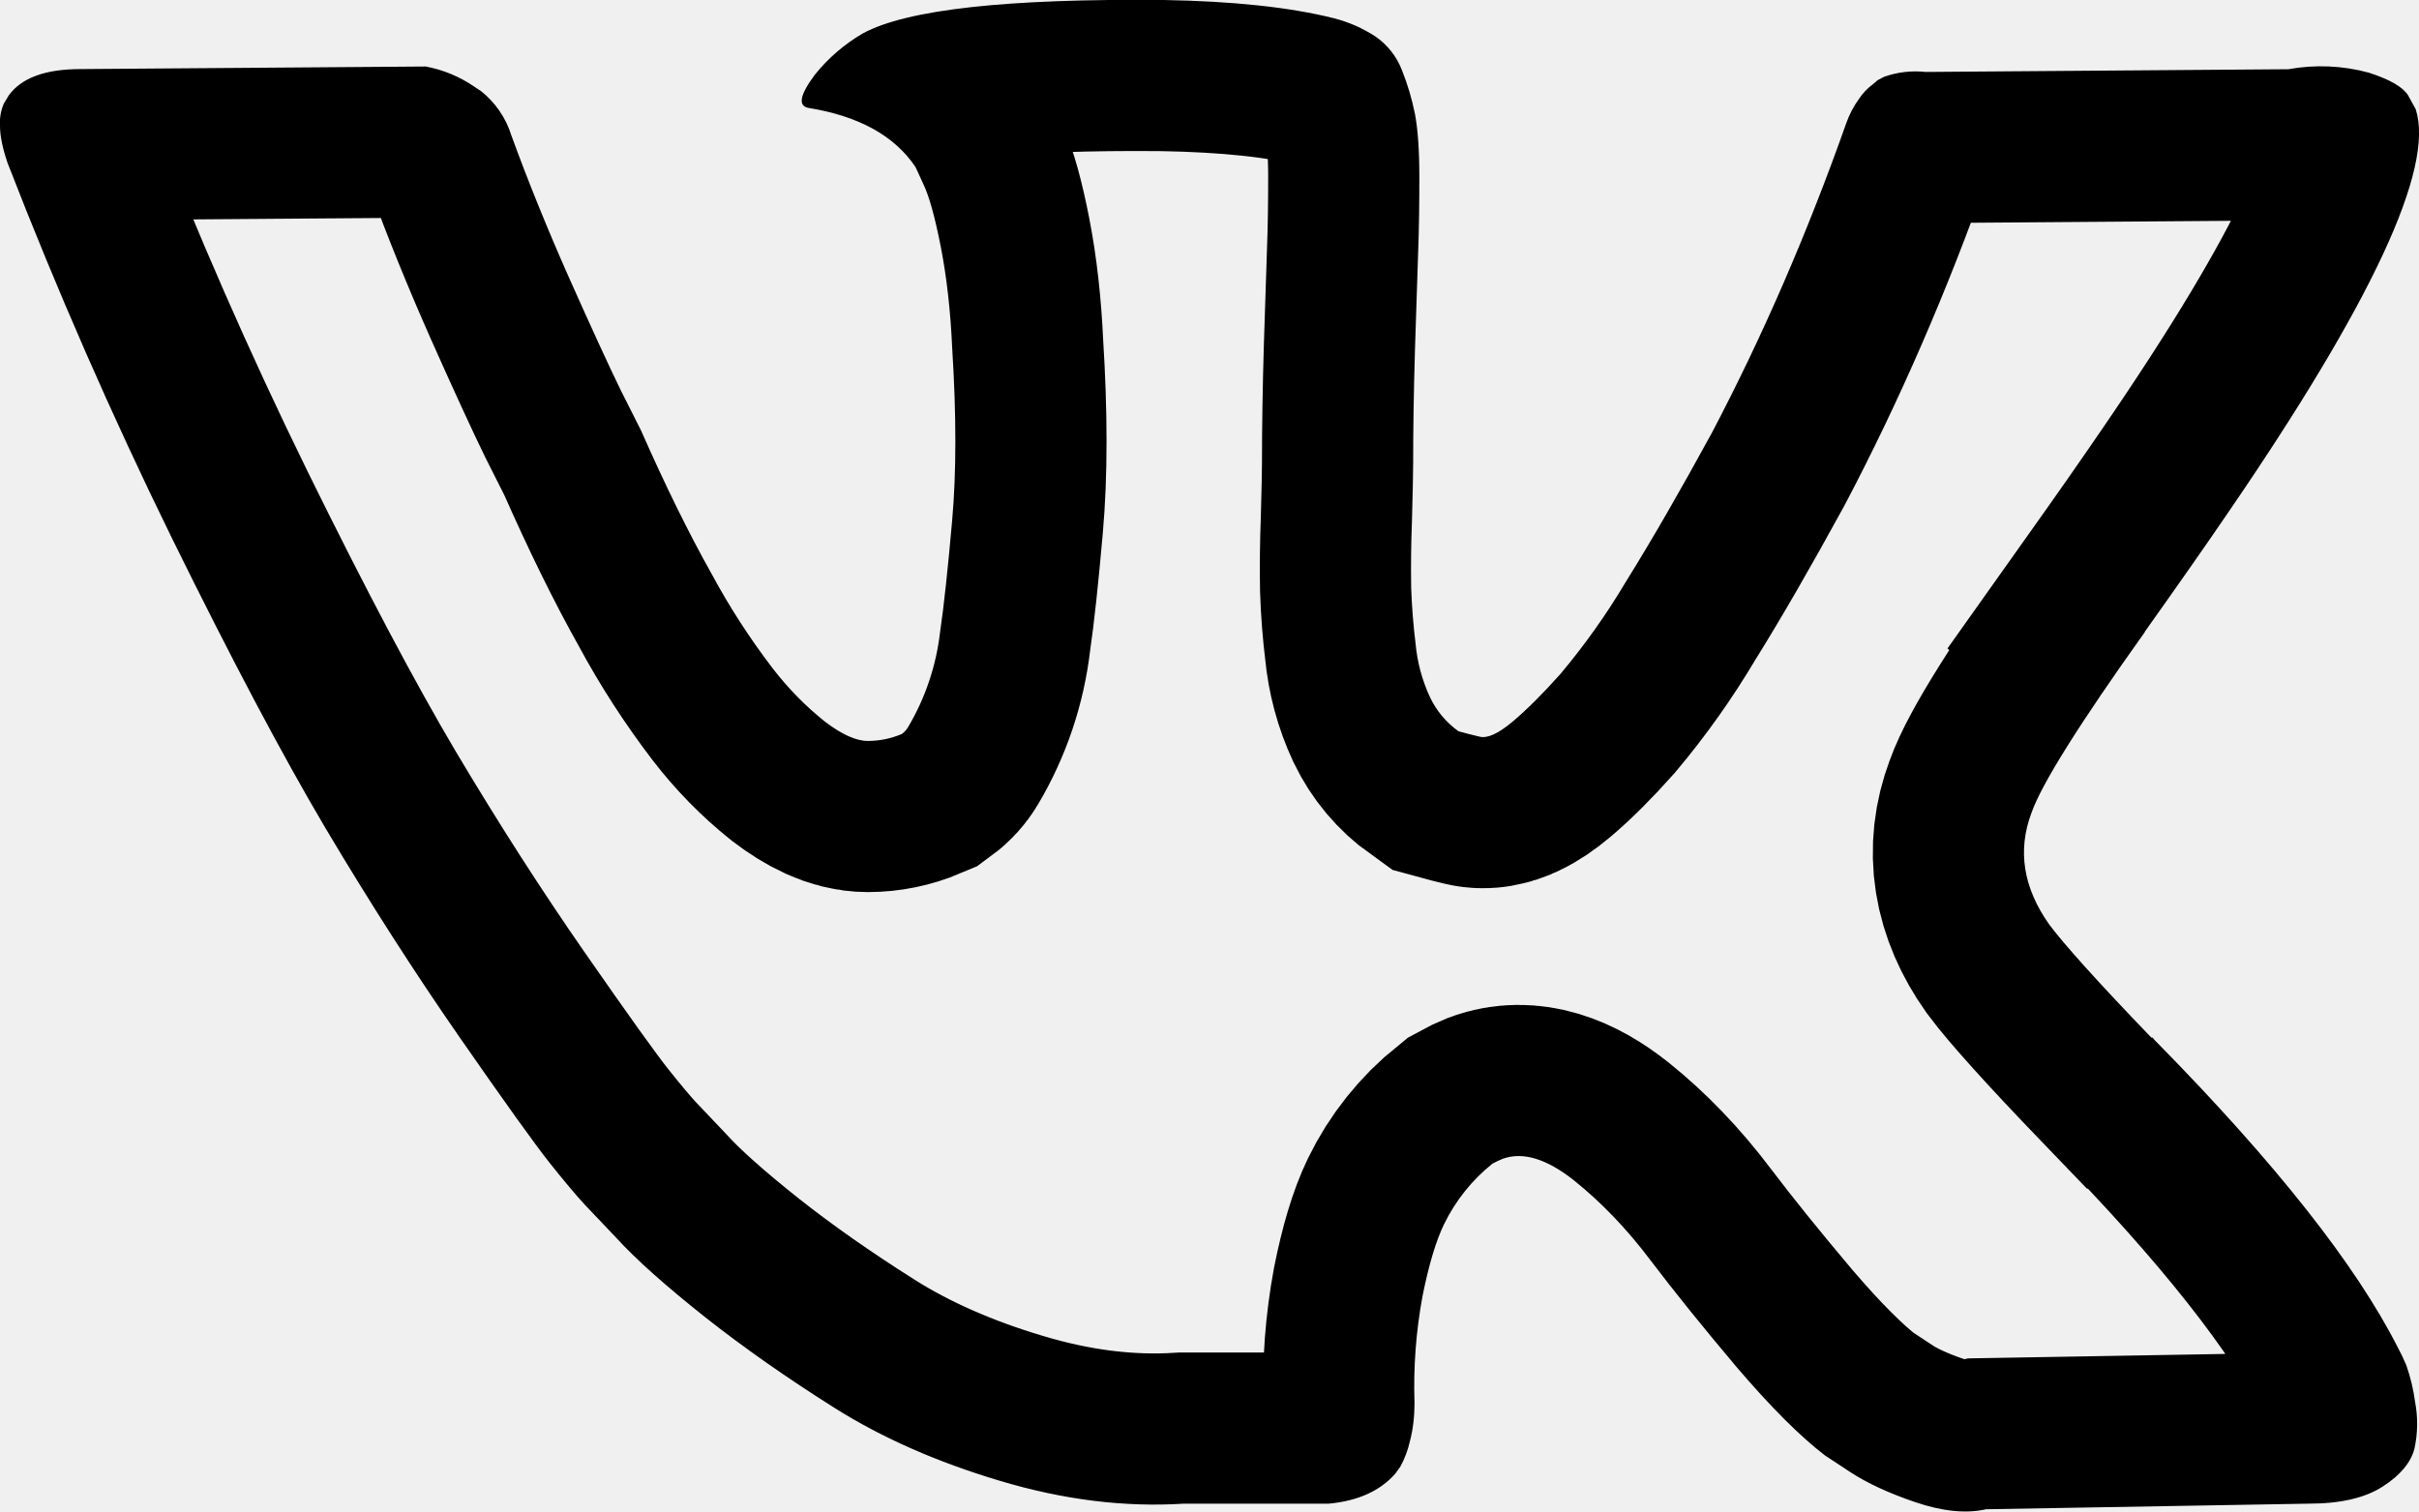
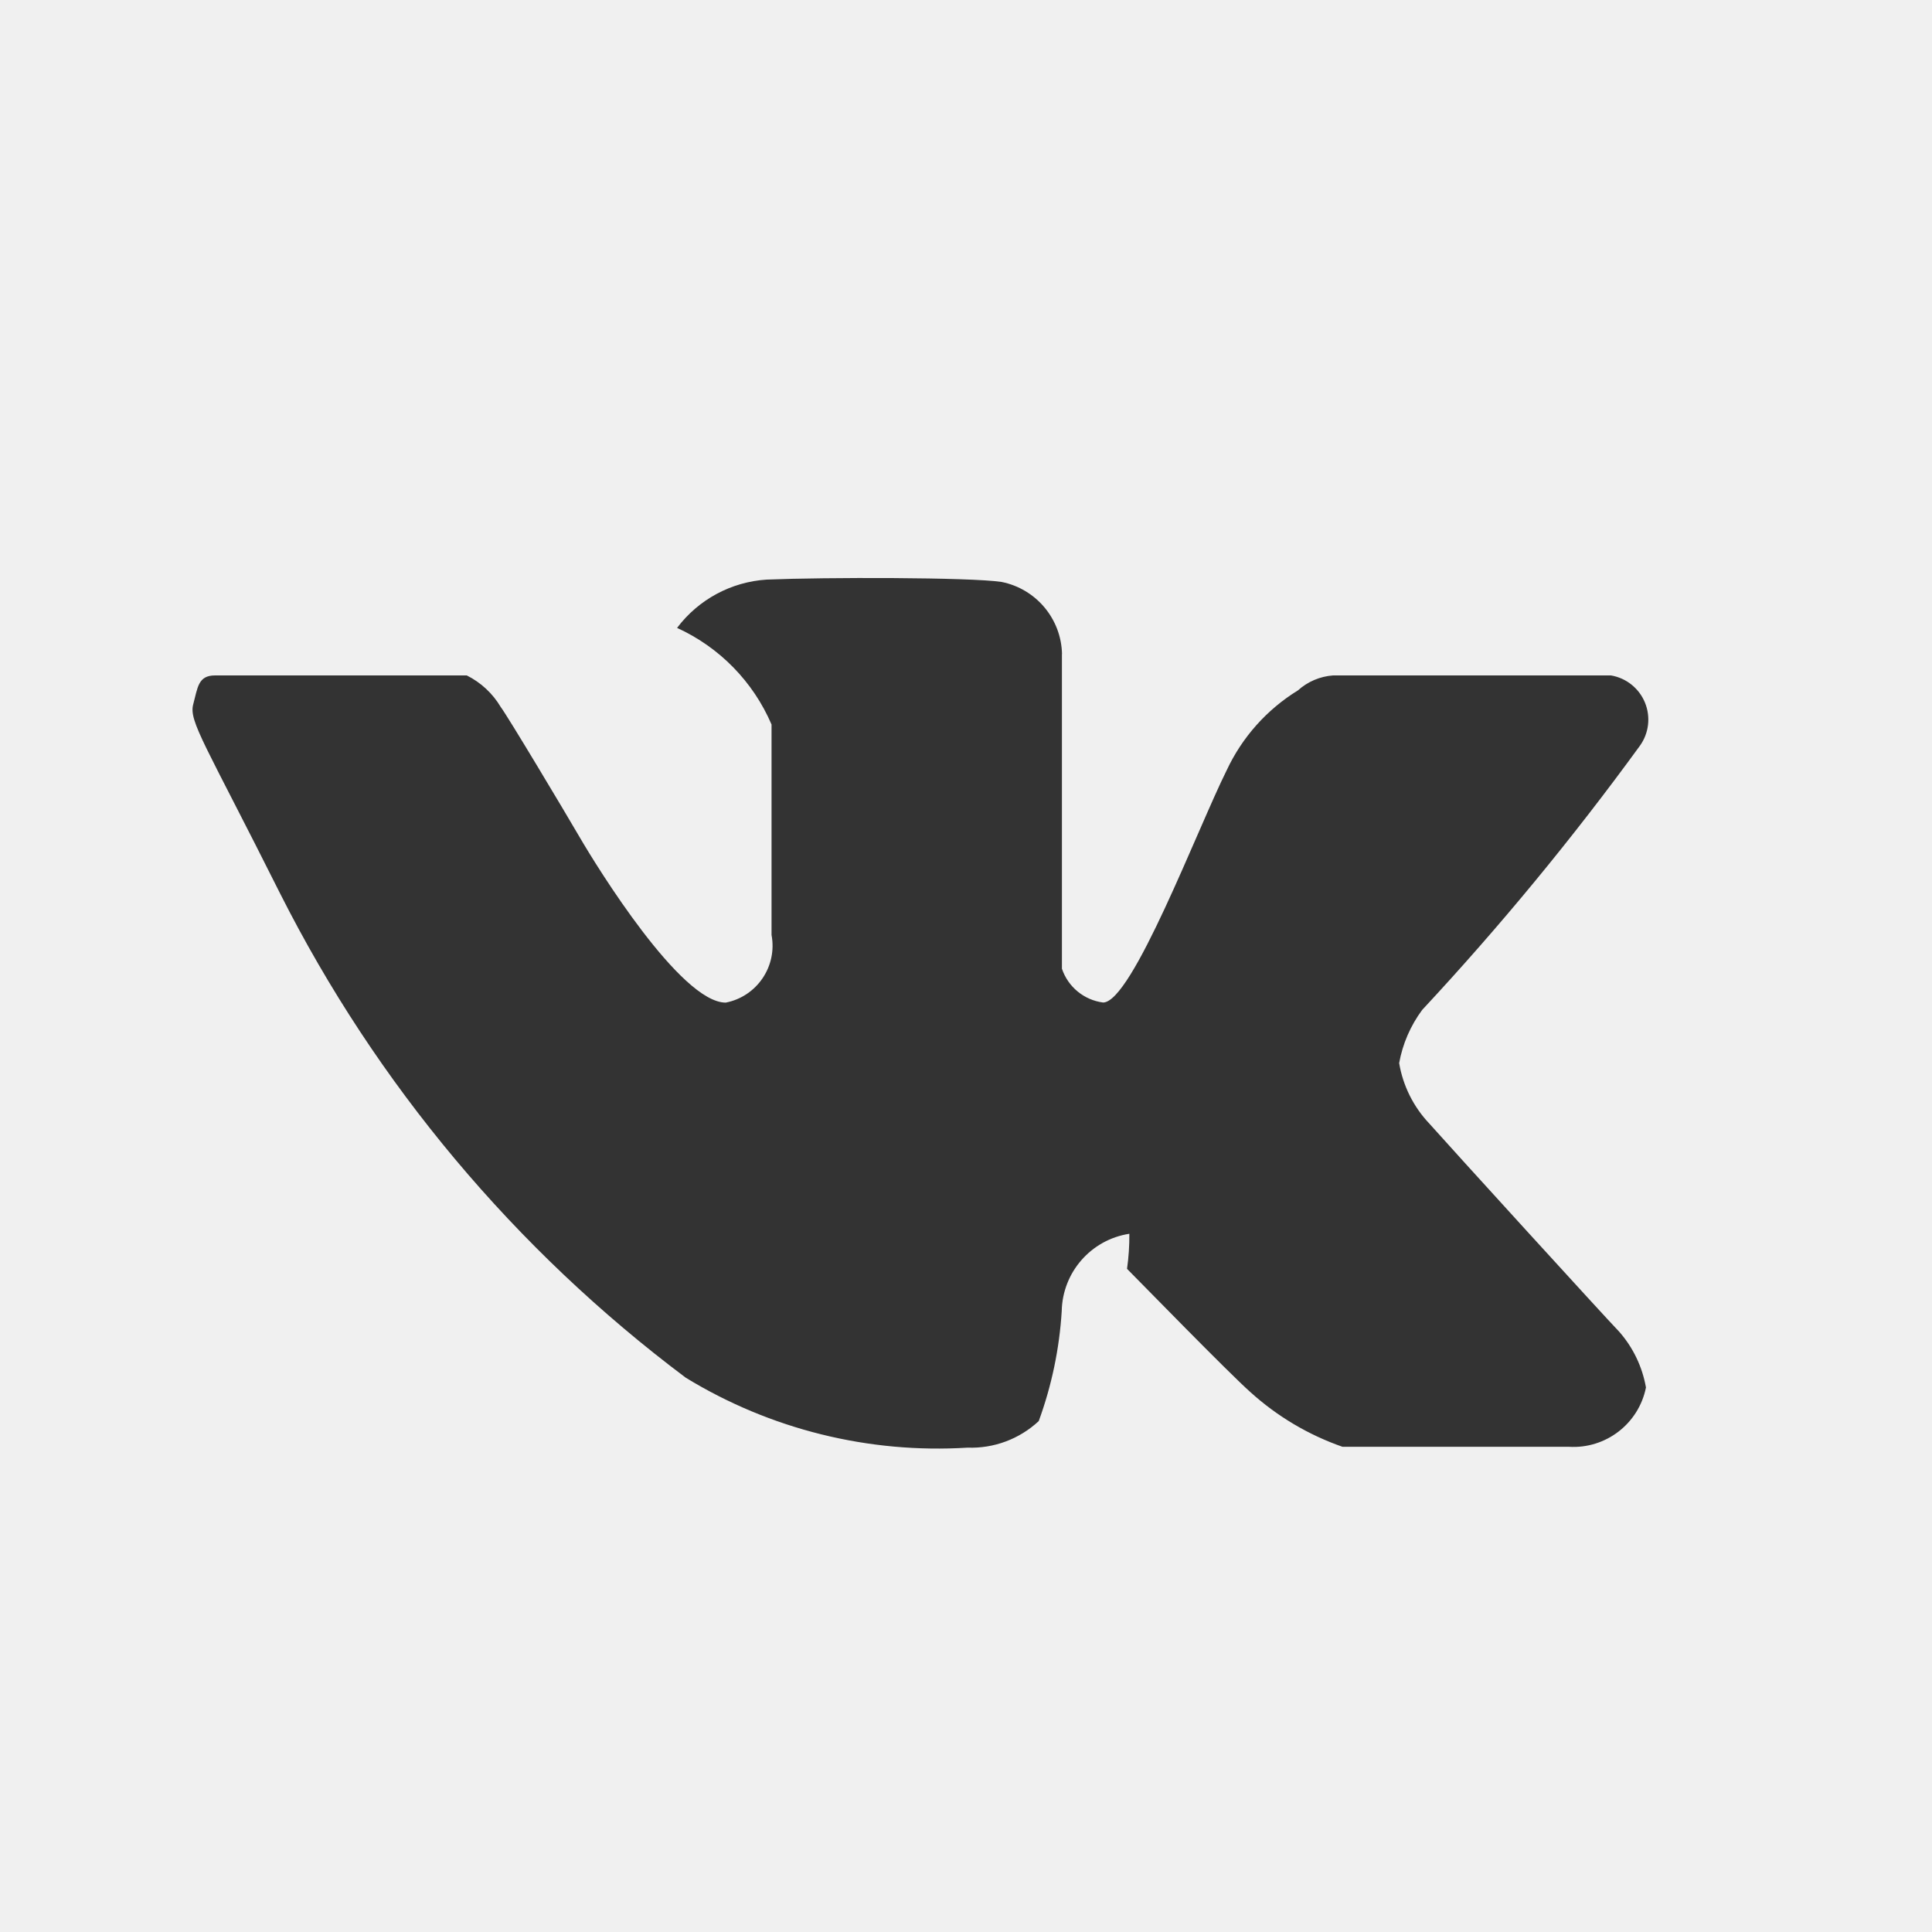
- <svg xmlns="http://www.w3.org/2000/svg" width="16" height="10" fill="none">
-   <mask id="a" fill="#fff">
-     <path d="M14.186 4.18c.228-.321.409-.58.542-.775.96-1.4 1.377-2.293 1.25-2.683l-.05-.091c-.034-.055-.12-.105-.259-.15a1.205 1.205 0 00-.533-.023l-2.399.018a.624.624 0 00-.275.032L12.42.53l-.033.028a.384.384 0 00-.091.096.636.636 0 00-.084.16c-.26.736-.558 1.42-.891 2.053-.206.377-.394.704-.566.98a4.597 4.597 0 01-.434.612c-.116.13-.222.236-.316.315-.095.08-.167.112-.217.1a3.864 3.864 0 01-.141-.036.585.585 0 01-.188-.224 1.074 1.074 0 01-.096-.356 4.196 4.196 0 01-.029-.37 7.992 7.992 0 01.005-.437c.005-.189.008-.317.008-.384 0-.23.004-.482.012-.752l.021-.644c.006-.158.008-.325.008-.502 0-.176-.01-.314-.029-.415a1.66 1.66 0 00-.087-.292A.48.48 0 009.1.243.918.918 0 008.82.12C8.528.047 8.153.008 7.698 0 6.664-.01 6 .062 5.707.221a1.147 1.147 0 00-.317.273c-.1.134-.114.207-.042.22.333.054.57.185.708.392l.05.109c.039.08.078.22.117.42.039.2.064.423.075.666.028.444.028.824 0 1.14-.028.317-.054.564-.08.74a1.588 1.588 0 01-.212.63.154.154 0 01-.041.045.577.577 0 01-.225.046c-.078 0-.172-.043-.284-.128a2.053 2.053 0 01-.345-.352 4.69 4.69 0 01-.404-.625c-.15-.267-.306-.584-.467-.949l-.133-.264c-.083-.17-.197-.419-.342-.744-.144-.325-.272-.64-.383-.945a.602.602 0 00-.2-.292L3.141.576A.838.838 0 002.816.44L.533.457C.3.457.142.515.058.631L.025.686A.318.318 0 000 .832c0 .067.017.149.05.246A31.46 31.46 0 001.137 3.56c.392.797.732 1.44 1.02 1.926.29.487.584.946.884 1.378.3.432.498.708.595.83.097.122.174.213.23.274l.208.219c.133.146.329.32.587.525.258.204.544.404.858.602.314.198.679.359 1.095.483.417.125.822.176 1.217.151h.958c.194-.018.341-.085.441-.2l.033-.046a.653.653 0 00.063-.169c.02-.076.03-.16.03-.25a3.28 3.28 0 01.053-.708c.042-.21.09-.368.142-.475a1.167 1.167 0 01.32-.401.643.643 0 01.067-.032c.133-.049.29-.002.471.141.18.144.35.32.508.53.159.21.349.445.57.707.223.261.417.456.584.584l.167.11c.11.072.255.14.433.2s.333.076.466.046l2.133-.037c.21 0 .375-.038.491-.114.117-.075.186-.16.209-.25a.775.775 0 00.004-.31 1.22 1.22 0 00-.058-.242 1.247 1.247 0 00-.055-.115c-.277-.547-.808-1.22-1.59-2.016l-.018-.018-.008-.01-.008-.009h-.008c-.356-.37-.58-.62-.675-.748-.172-.243-.211-.49-.117-.739.067-.19.316-.588.75-1.196z" />
-   </mask>
-   <path d="M14.186 4.18c.228-.321.409-.58.542-.775.96-1.4 1.377-2.293 1.25-2.683l-.05-.091c-.034-.055-.12-.105-.259-.15a1.205 1.205 0 00-.533-.023l-2.399.018a.624.624 0 00-.275.032L12.42.53l-.033.028a.384.384 0 00-.091.096.636.636 0 00-.084.16c-.26.736-.558 1.42-.891 2.053-.206.377-.394.704-.566.98a4.597 4.597 0 01-.434.612c-.116.13-.222.236-.316.315-.095.08-.167.112-.217.1a3.864 3.864 0 01-.141-.036.585.585 0 01-.188-.224 1.074 1.074 0 01-.096-.356 4.196 4.196 0 01-.029-.37 7.992 7.992 0 01.005-.437c.005-.189.008-.317.008-.384 0-.23.004-.482.012-.752l.021-.644c.006-.158.008-.325.008-.502 0-.176-.01-.314-.029-.415a1.66 1.66 0 00-.087-.292A.48.48 0 009.1.243.918.918 0 008.82.12C8.528.047 8.153.008 7.698 0 6.664-.01 6 .062 5.707.221a1.147 1.147 0 00-.317.273c-.1.134-.114.207-.042.22.333.054.57.185.708.392l.05.109c.039.08.078.22.117.42.039.2.064.423.075.666.028.444.028.824 0 1.14-.028.317-.054.564-.08.74a1.588 1.588 0 01-.212.63.154.154 0 01-.041.045.577.577 0 01-.225.046c-.078 0-.172-.043-.284-.128a2.053 2.053 0 01-.345-.352 4.69 4.69 0 01-.404-.625c-.15-.267-.306-.584-.467-.949l-.133-.264c-.083-.17-.197-.419-.342-.744-.144-.325-.272-.64-.383-.945a.602.602 0 00-.2-.292L3.141.576A.838.838 0 002.816.44L.533.457C.3.457.142.515.058.631L.025.686A.318.318 0 000 .832c0 .067.017.149.05.246A31.46 31.46 0 001.137 3.56c.392.797.732 1.44 1.02 1.926.29.487.584.946.884 1.378.3.432.498.708.595.83.097.122.174.213.23.274l.208.219c.133.146.329.32.587.525.258.204.544.404.858.602.314.198.679.359 1.095.483.417.125.822.176 1.217.151h.958c.194-.018.341-.085.441-.2l.033-.046a.653.653 0 00.063-.169c.02-.076.03-.16.03-.25a3.28 3.28 0 01.053-.708c.042-.21.09-.368.142-.475a1.167 1.167 0 01.32-.401.643.643 0 01.067-.032c.133-.049.29-.002.471.141.18.144.35.32.508.53.159.21.349.445.57.707.223.261.417.456.584.584l.167.11c.11.072.255.14.433.2s.333.076.466.046l2.133-.037c.21 0 .375-.038.491-.114.117-.075.186-.16.209-.25a.775.775 0 00.004-.31 1.22 1.22 0 00-.058-.242 1.247 1.247 0 00-.055-.115c-.277-.547-.808-1.22-1.59-2.016l-.018-.018-.008-.01-.008-.009h-.008c-.356-.37-.58-.62-.675-.748-.172-.243-.211-.49-.117-.739.067-.19.316-.588.75-1.196z" stroke="#000" stroke-width="2" mask="url(#a)" />
+ <svg xmlns="http://www.w3.org/2000/svg" width="20" height="20" fill="none">
+   <path fill-rule="evenodd" clip-rule="evenodd" d="M10.993 6.77v3.258a.52.52 0 00.426.35c.3 0 .978-1.8 1.28-2.405a1.93 1.93 0 01.737-.826.61.61 0 01.363-.155h2.878a.464.464 0 01.3.727 29.39 29.39 0 01-2.255 2.736c-.12.162-.202.35-.238.55a1.2 1.2 0 00.313.627c.2.226 1.816 2 1.966 2.155.143.163.238.362.276.576a.766.766 0 01-.8.614h-2.342a2.788 2.788 0 01-.952-.565c-.226-.2-1.153-1.152-1.278-1.277a2.45 2.45 0 00.024-.363.826.826 0 00-.7.8 4.037 4.037 0 01-.238 1.139 1.026 1.026 0 01-.737.275 5 5 0 01-2.917-.724A14.339 14.339 0 012.9 9.25c-.773-1.543-.947-1.783-.9-1.958.047-.175.05-.3.226-.3h2.606a.851.851 0 01.351.326c.075.1.647 1.056.822 1.356.175.3 1.041 1.705 1.508 1.705a.6.6 0 00.474-.7V7.5a1.94 1.94 0 00-.978-1 1.261 1.261 0 01.928-.5c.6-.025 2.1-.025 2.43.024a.779.779 0 01.627.747z" fill="#333" />
</svg>
